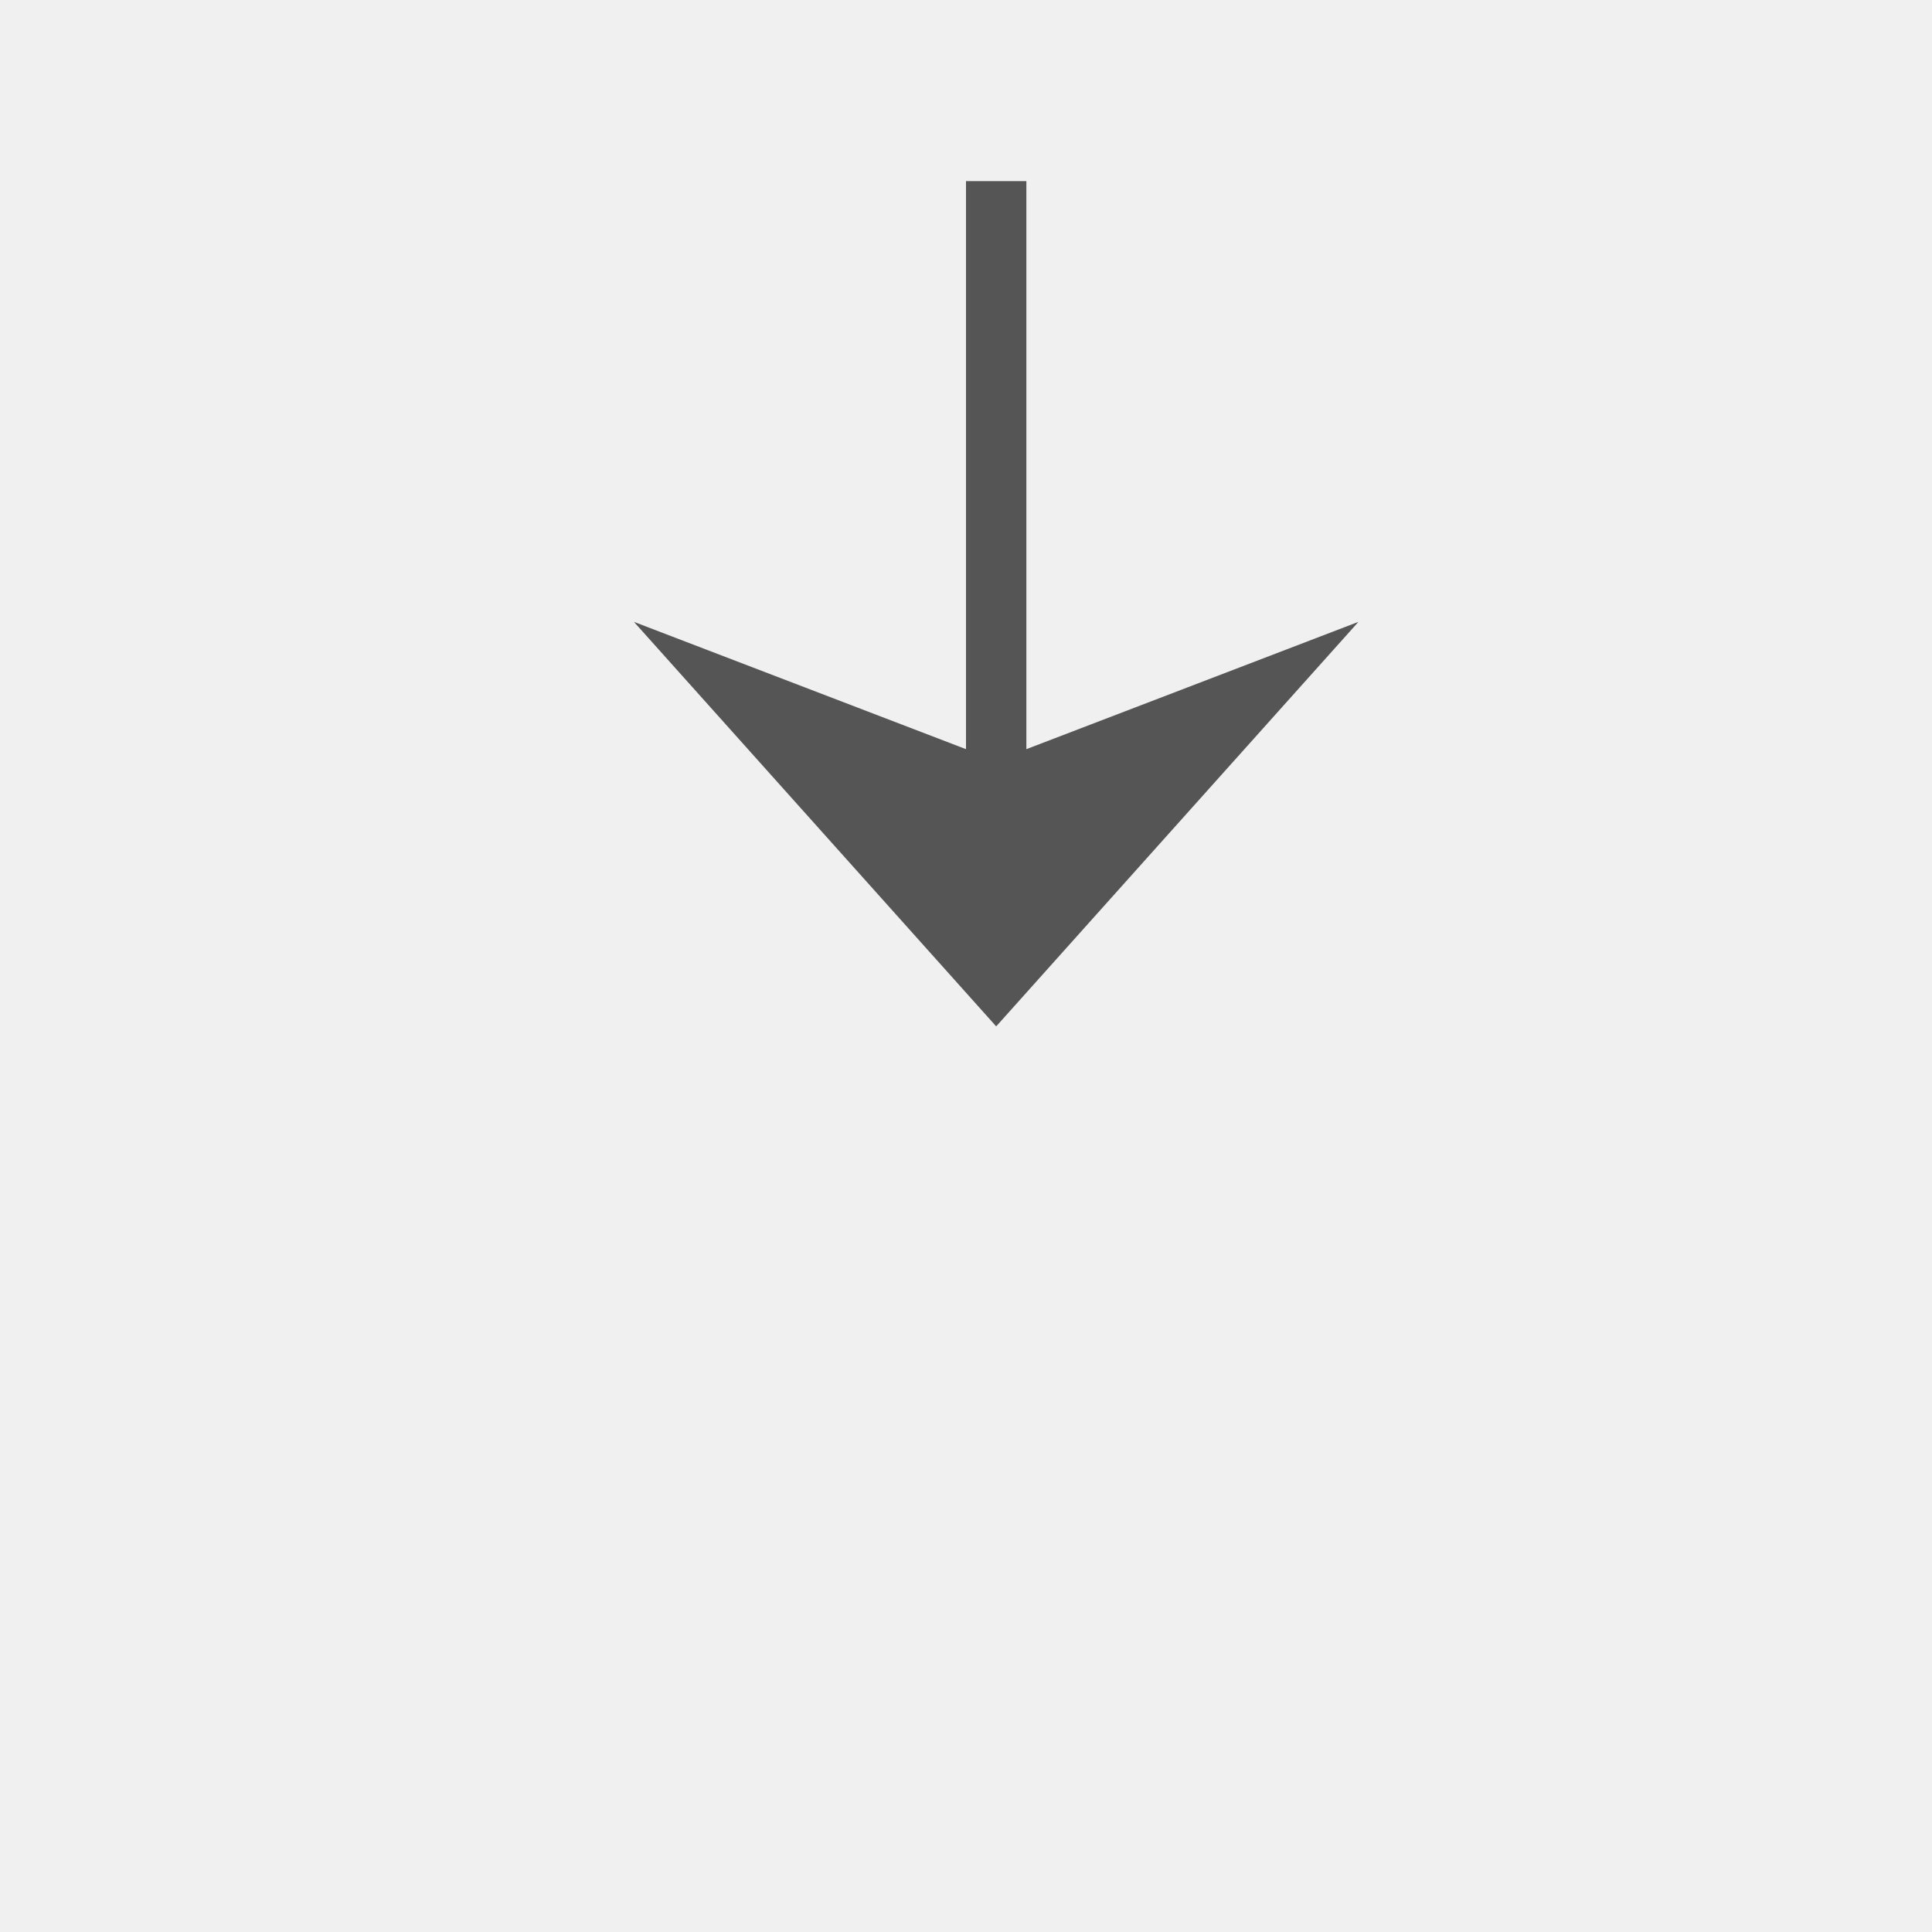
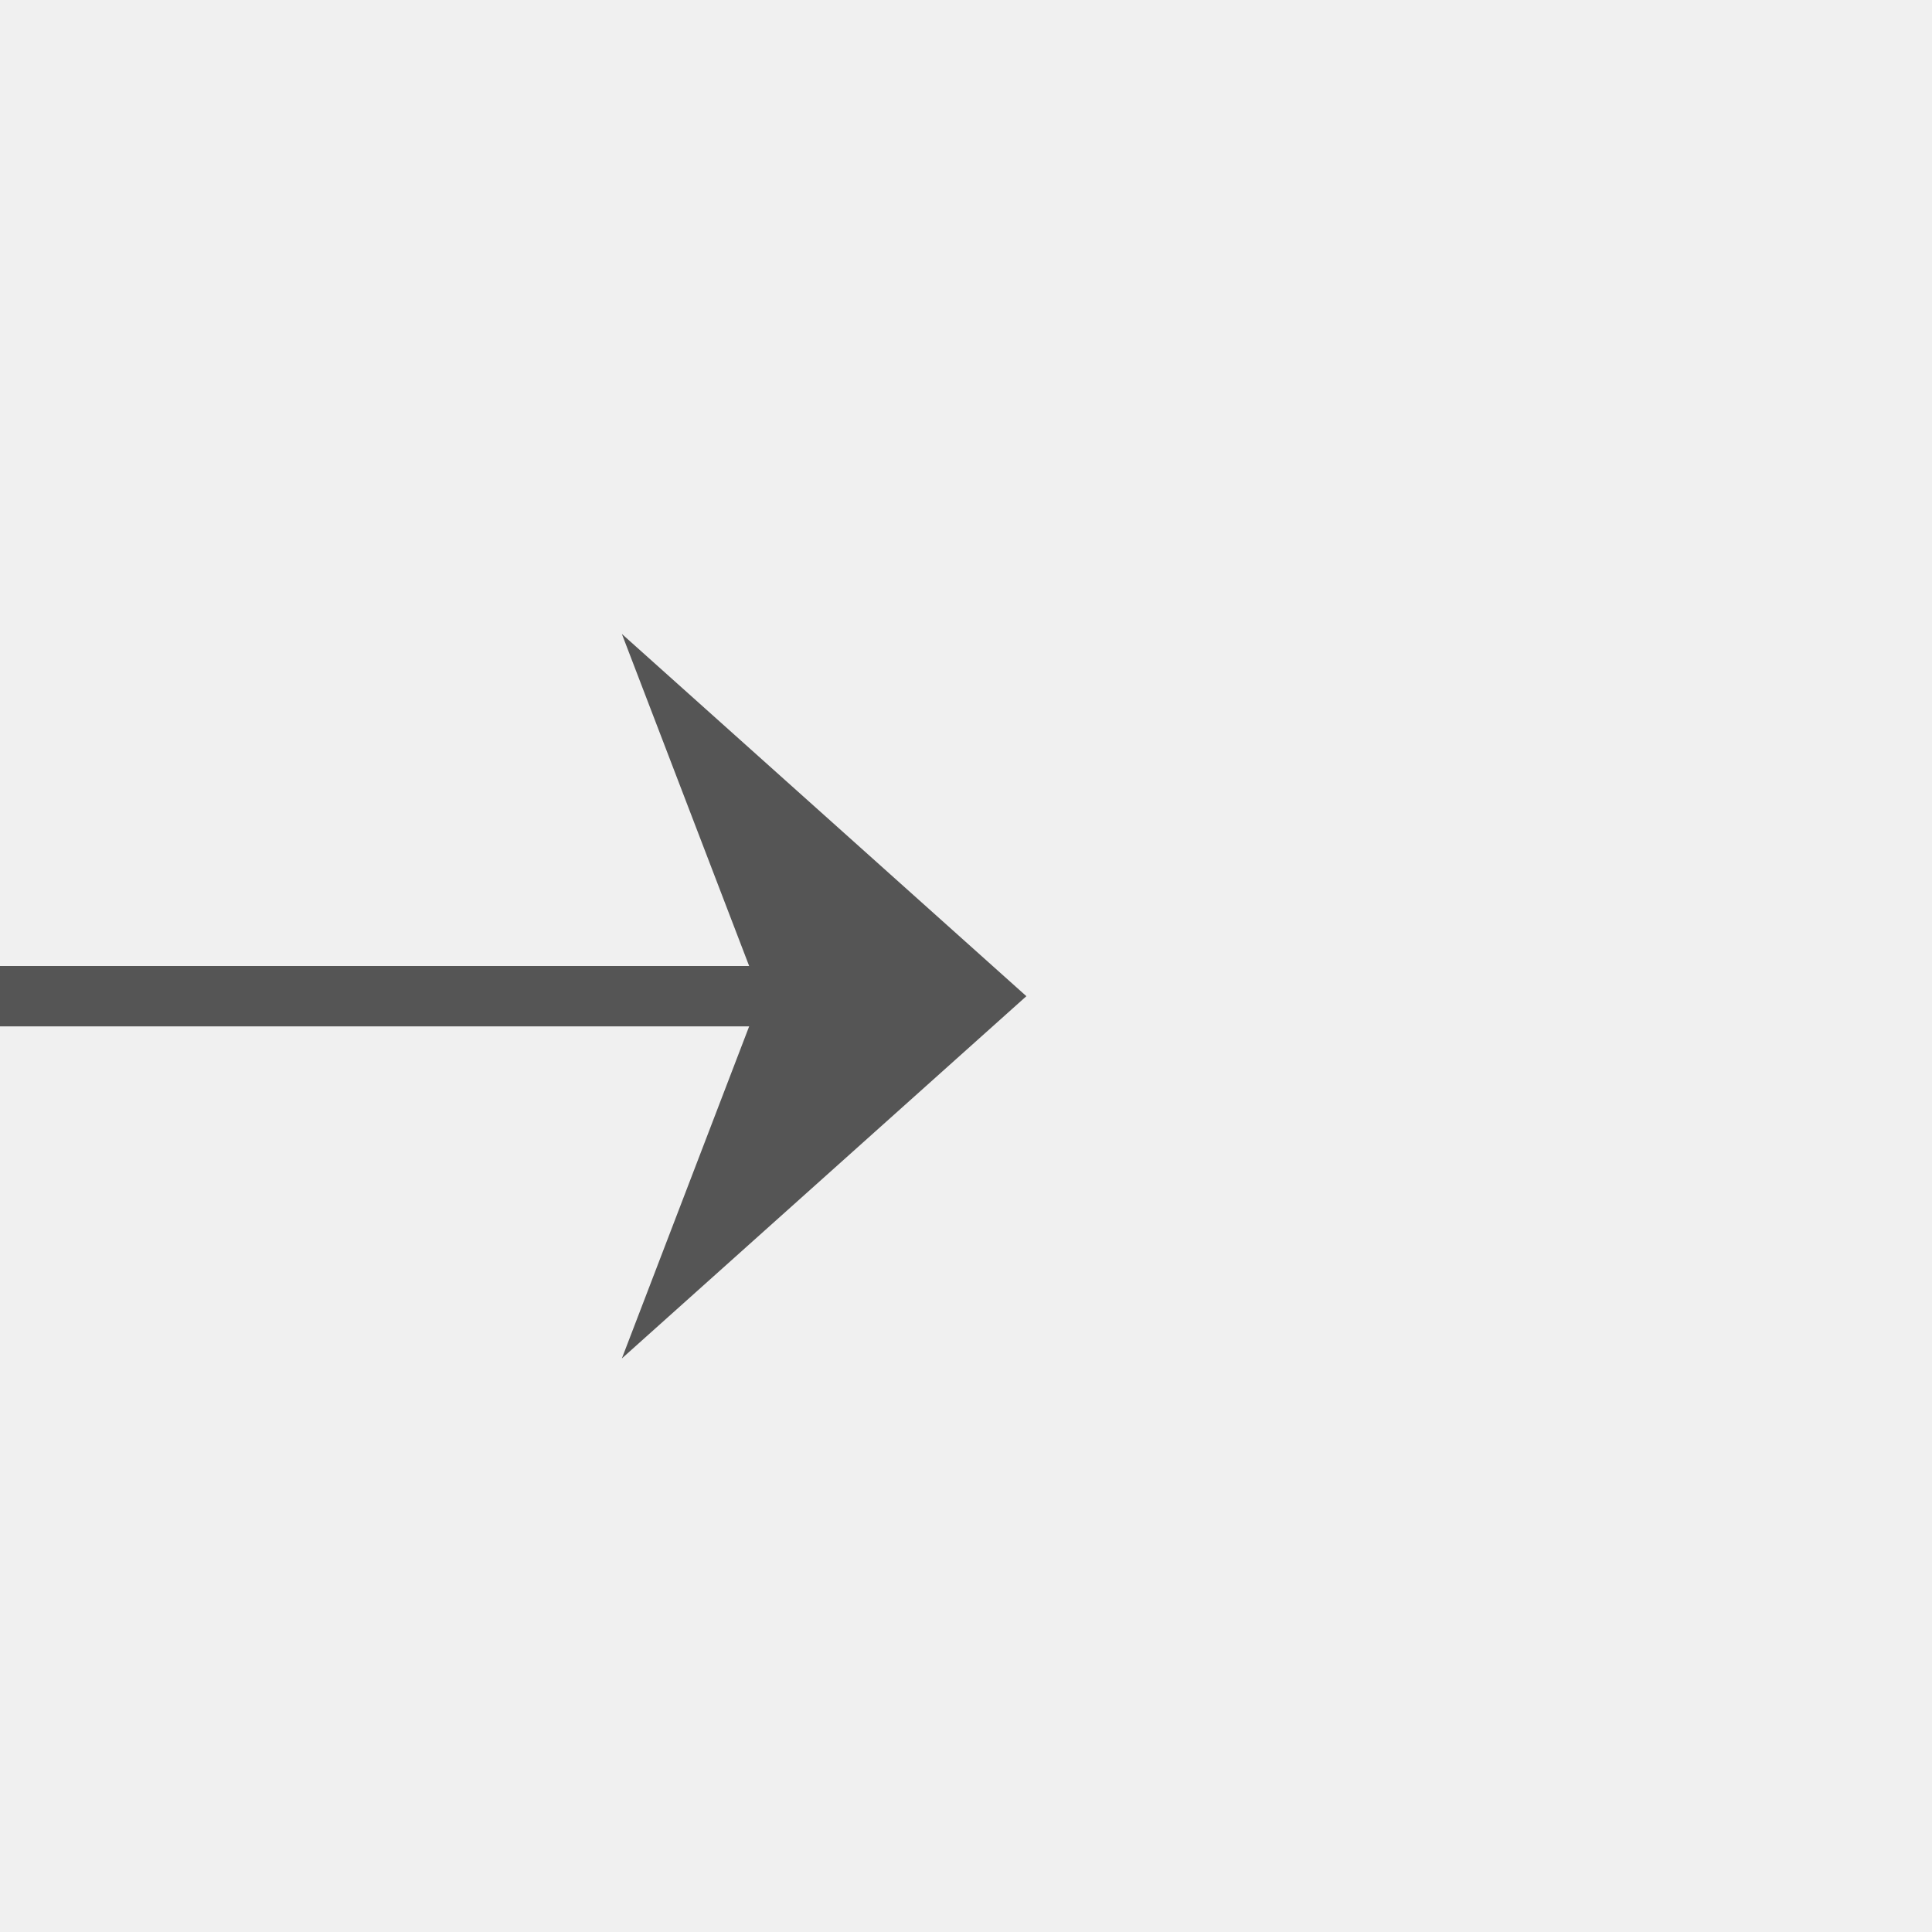
- <svg xmlns="http://www.w3.org/2000/svg" version="1.1" width="32px" height="32px" preserveAspectRatio="xMinYMid meet" viewBox="961 452  32 30">
+ <svg xmlns="http://www.w3.org/2000/svg" version="1.1" width="32px" height="32px" preserveAspectRatio="xMinYMid meet" viewBox="733 116  32 30">
  <defs>
-     <mask fill="white" id="clip225">
-       <path d="M 962.197 426  L 991.803 426  L 991.803 454  L 962.197 454  Z M 961 403  L 993 403  L 993 484  L 961 484  Z " fill-rule="evenodd" />
+     <mask fill="white" id="clip321">
+       <path d="M 685.827 117  L 716.173 117  L 716.173 145  L 685.827 145  Z M 642 115  L 766 115  L 766 147  L 642 147  Z " fill-rule="evenodd" />
    </mask>
  </defs>
-   <path d="M 977.5 426  L 977.5 413  M 977.5 454  L 977.5 467  " stroke-width="1" stroke="#555555" fill="none" />
-   <path d="M 977.5 412  A 3 3 0 0 0 974.5 415 A 3 3 0 0 0 977.5 418 A 3 3 0 0 0 980.5 415 A 3 3 0 0 0 977.5 412 Z M 971.5 461.3  L 977.5 468  L 983.5 461.3  L 977.5 463.6  L 971.5 461.3  Z " fill-rule="nonzero" fill="#555555" stroke="none" mask="url(#clip225)" />
+   <path d="M 685.827 131.5  L 652 131.5  M 716.173 131.5  L 749 131.5  " stroke-width="1" stroke="#555555" fill="none" />
+   <path d="M 654 128.5  A 3 3 0 0 0 651 131.5 A 3 3 0 0 0 654 134.5 A 3 3 0 0 0 657 131.5 A 3 3 0 0 0 654 128.5 Z M 743.3 137.5  L 750 131.5  L 743.3 125.5  L 745.6 131.5  L 743.3 137.5  Z " fill-rule="nonzero" fill="#555555" stroke="none" mask="url(#clip321)" />
</svg>
